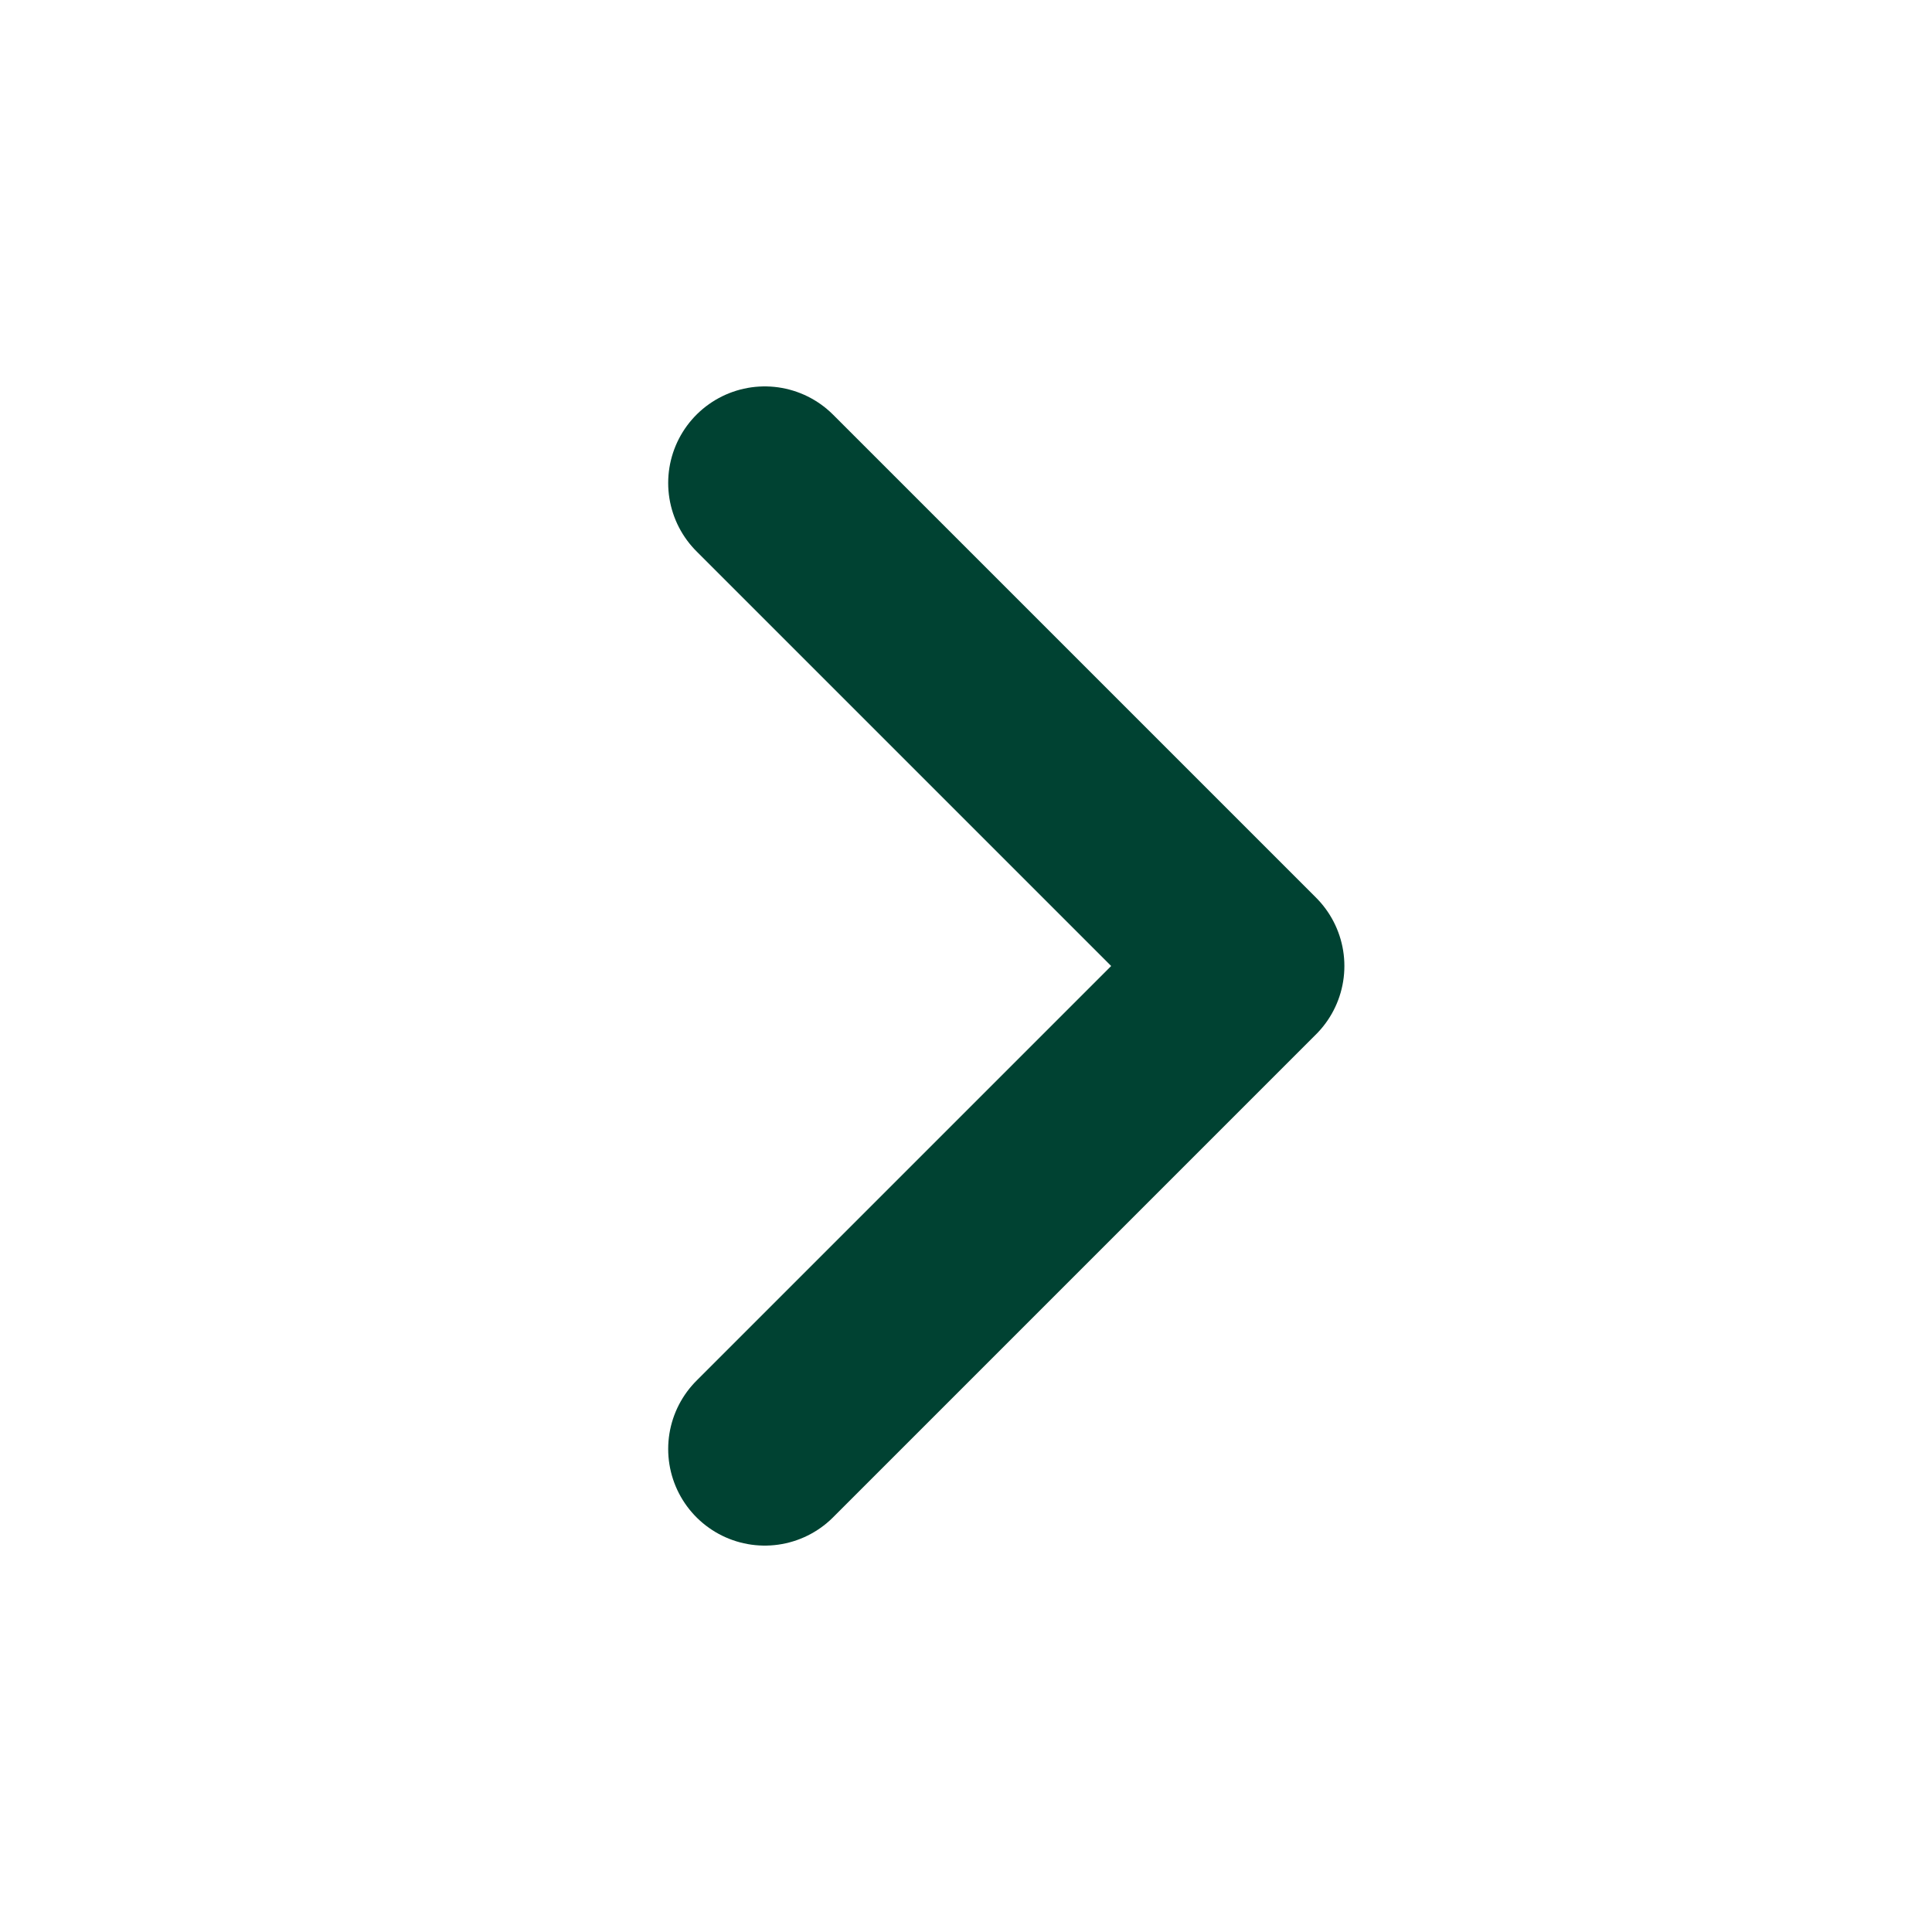
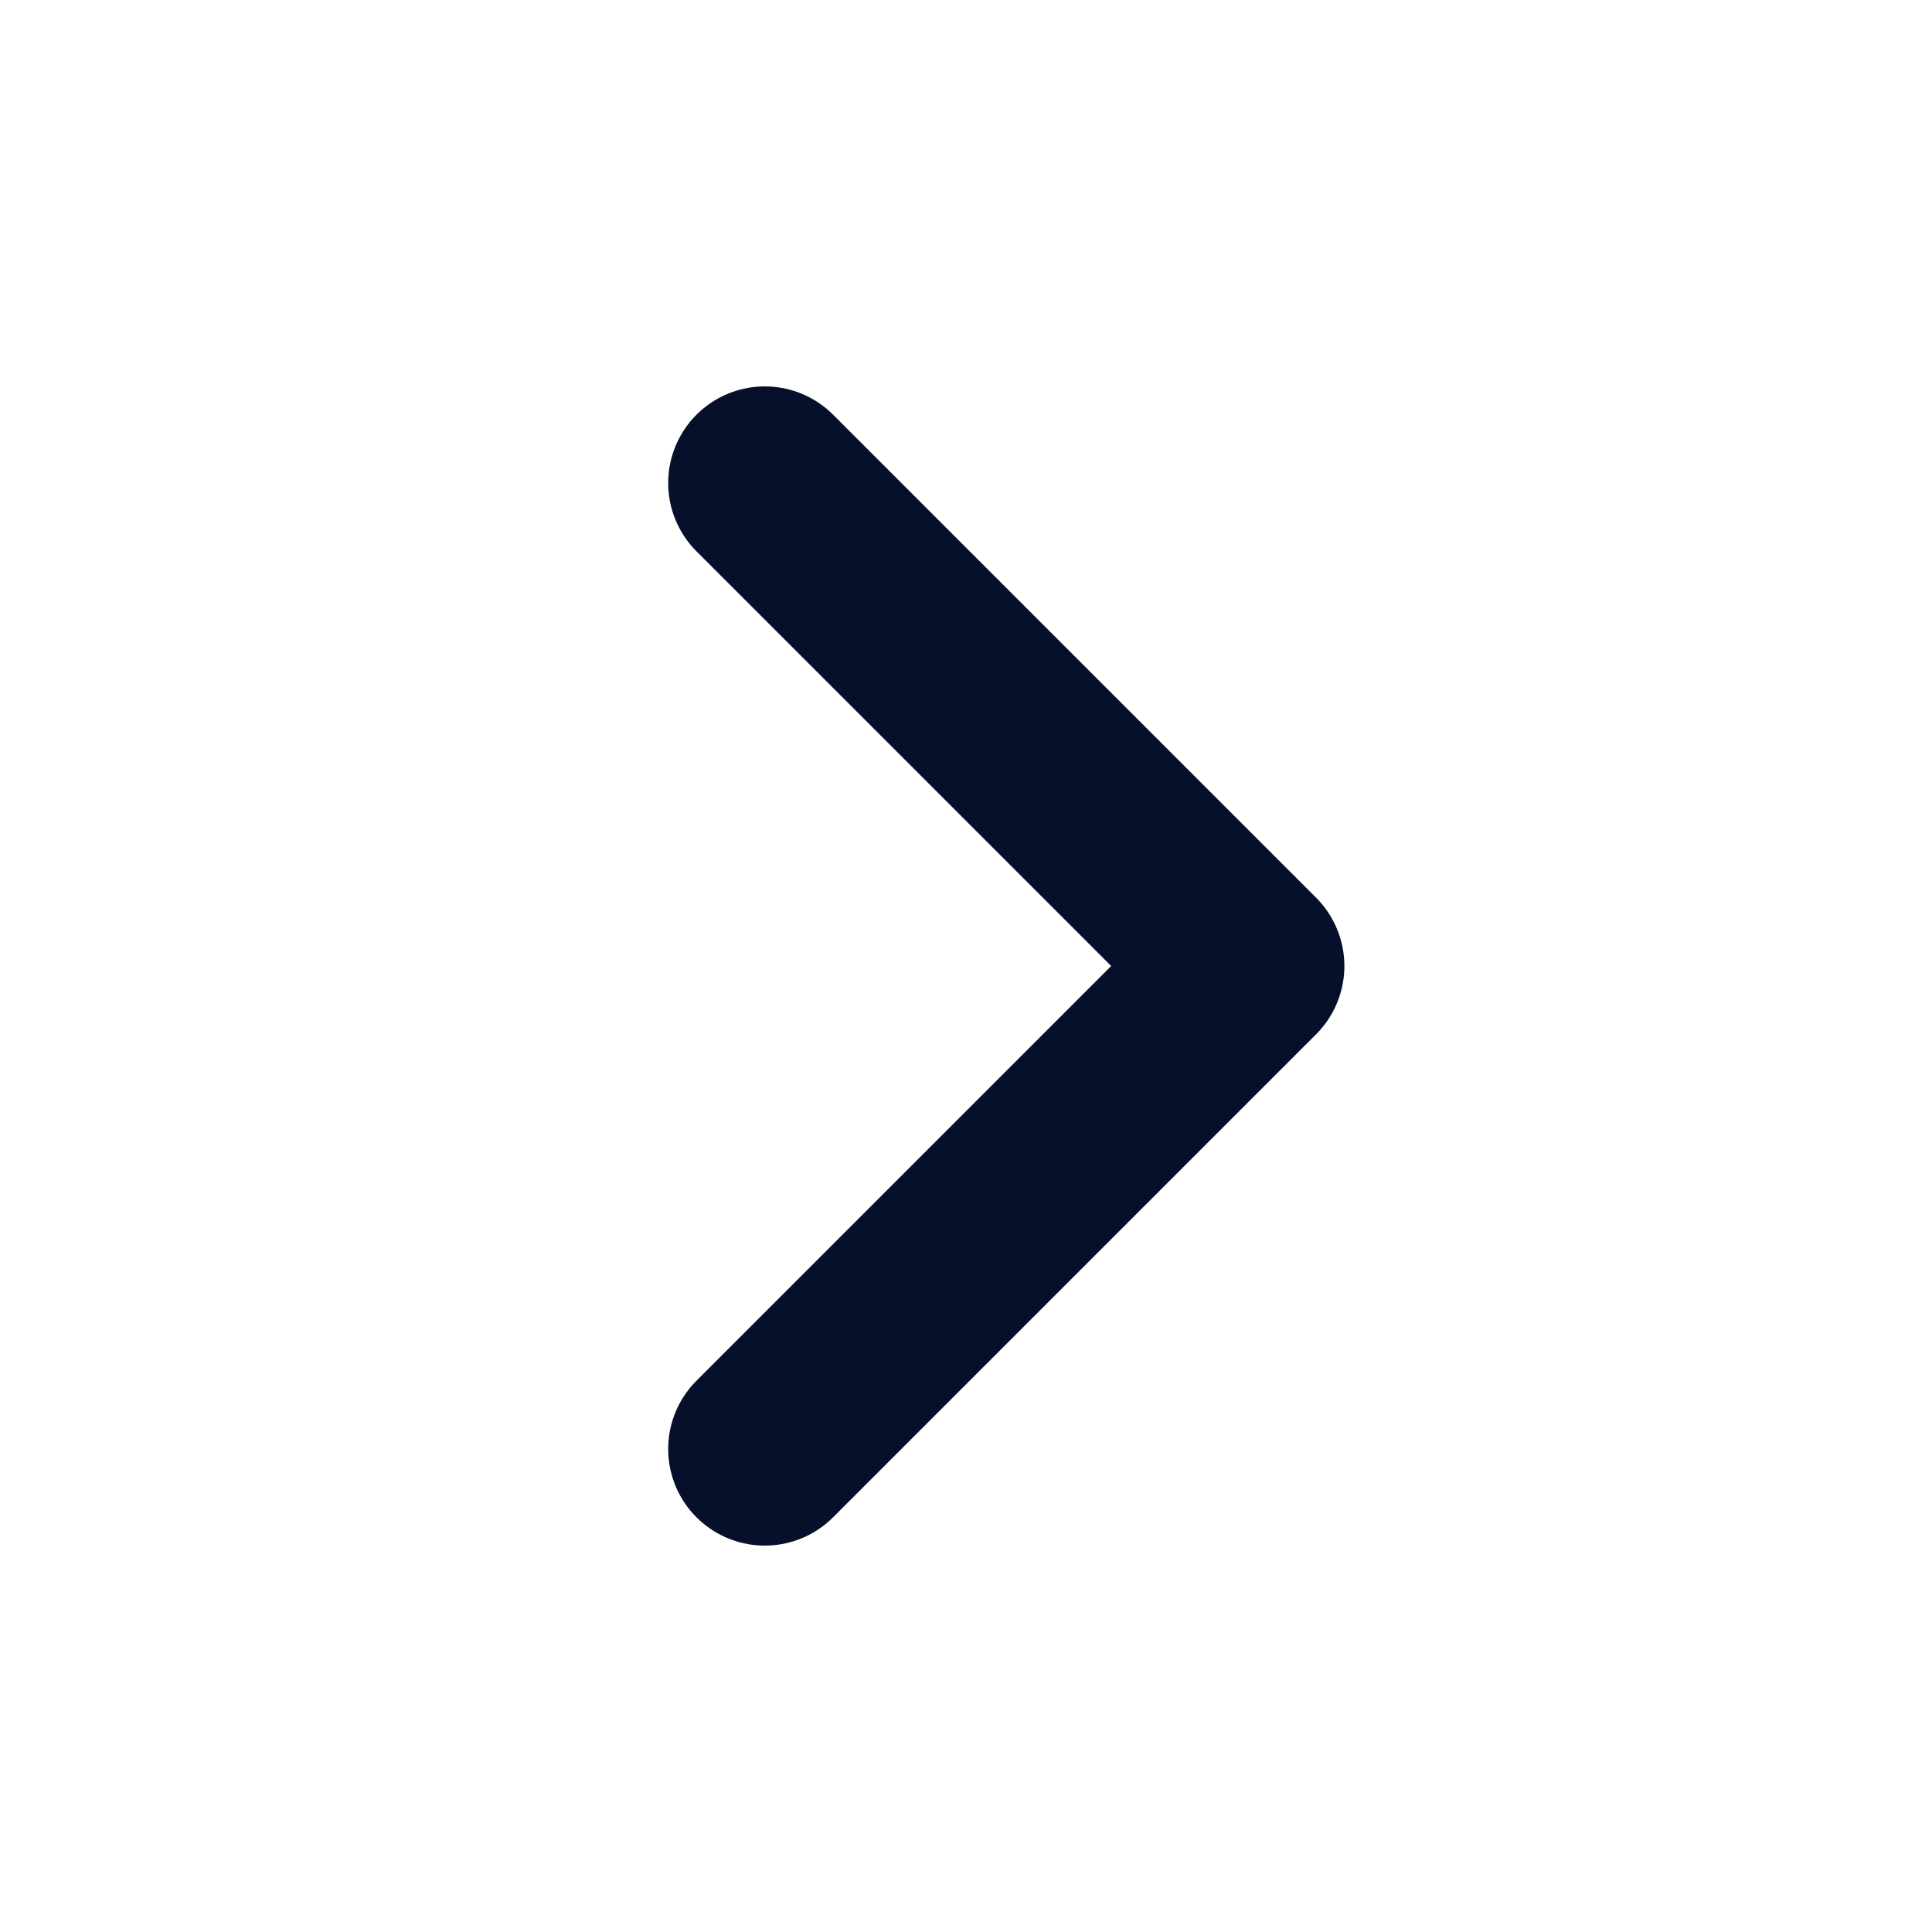
<svg xmlns="http://www.w3.org/2000/svg" width="20" height="20" viewBox="0 0 20 20" fill="none">
-   <path d="M7.917 5L12.917 10L7.917 15" stroke="#004232" stroke-width="2" stroke-linecap="round" stroke-linejoin="round" />
+   <path d="M7.917 5L12.917 10L7.917 15" stroke="#07102B" stroke-width="2" stroke-linecap="round" stroke-linejoin="round" />
</svg>
